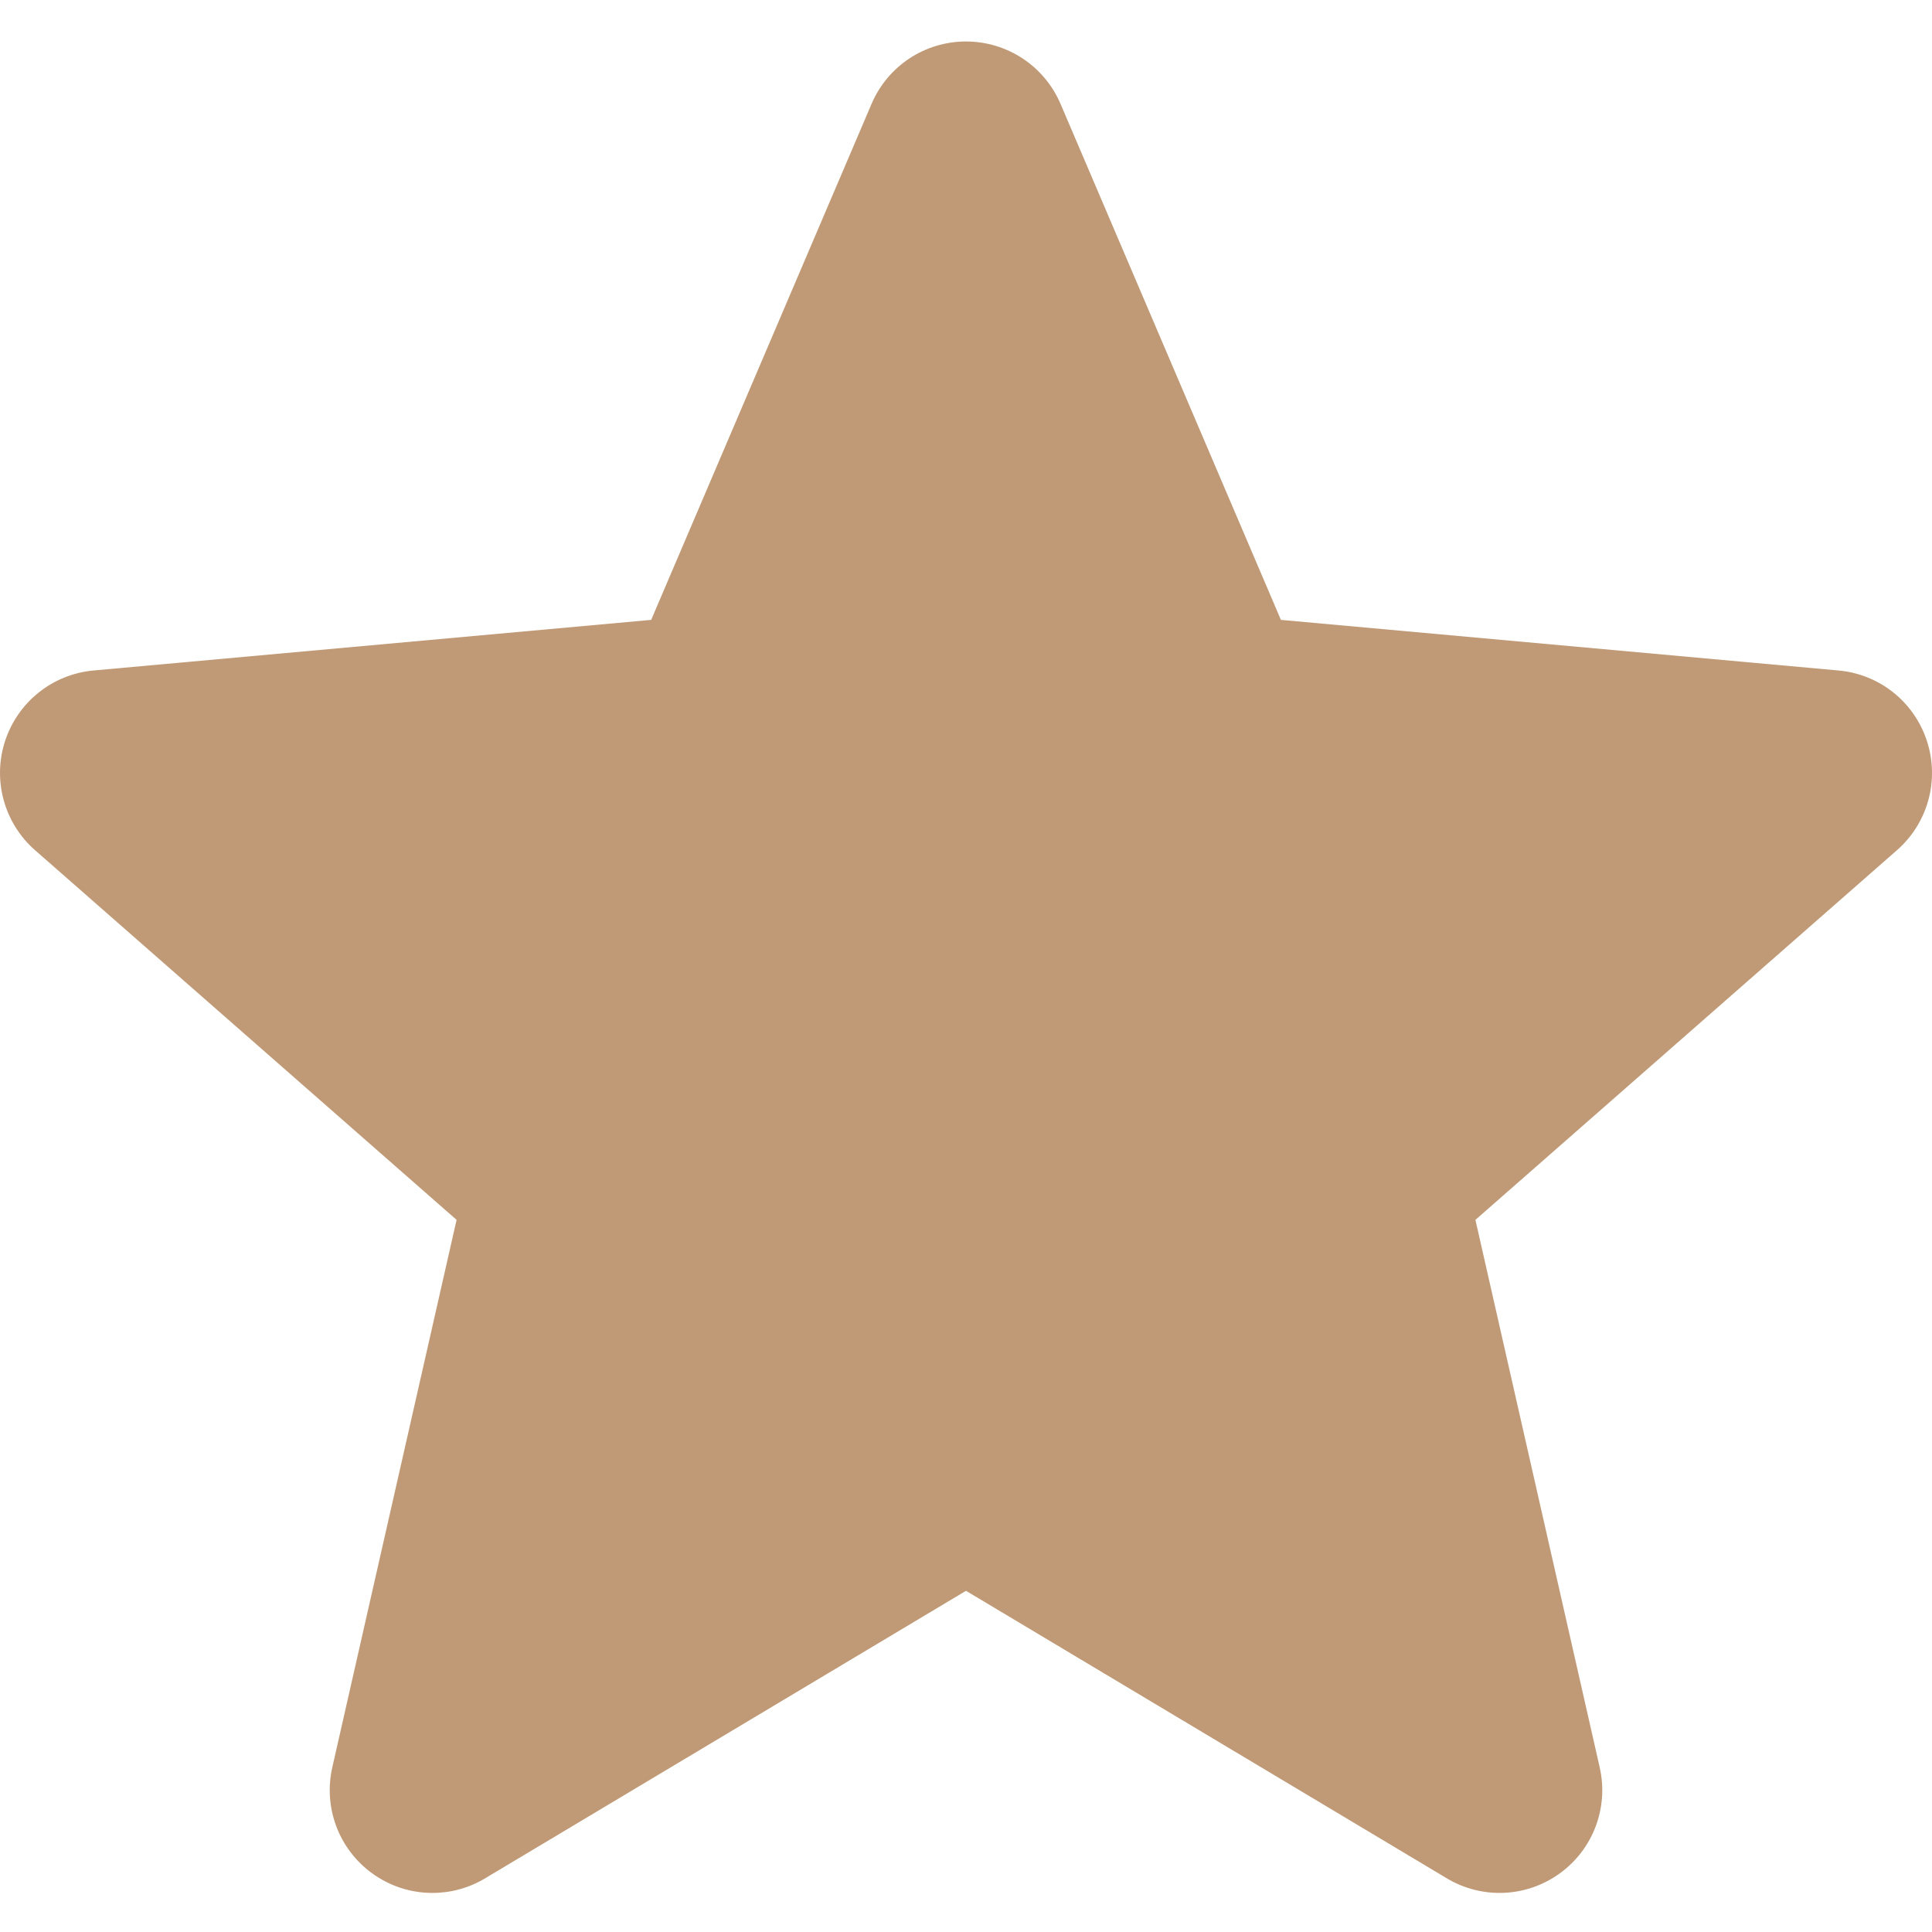
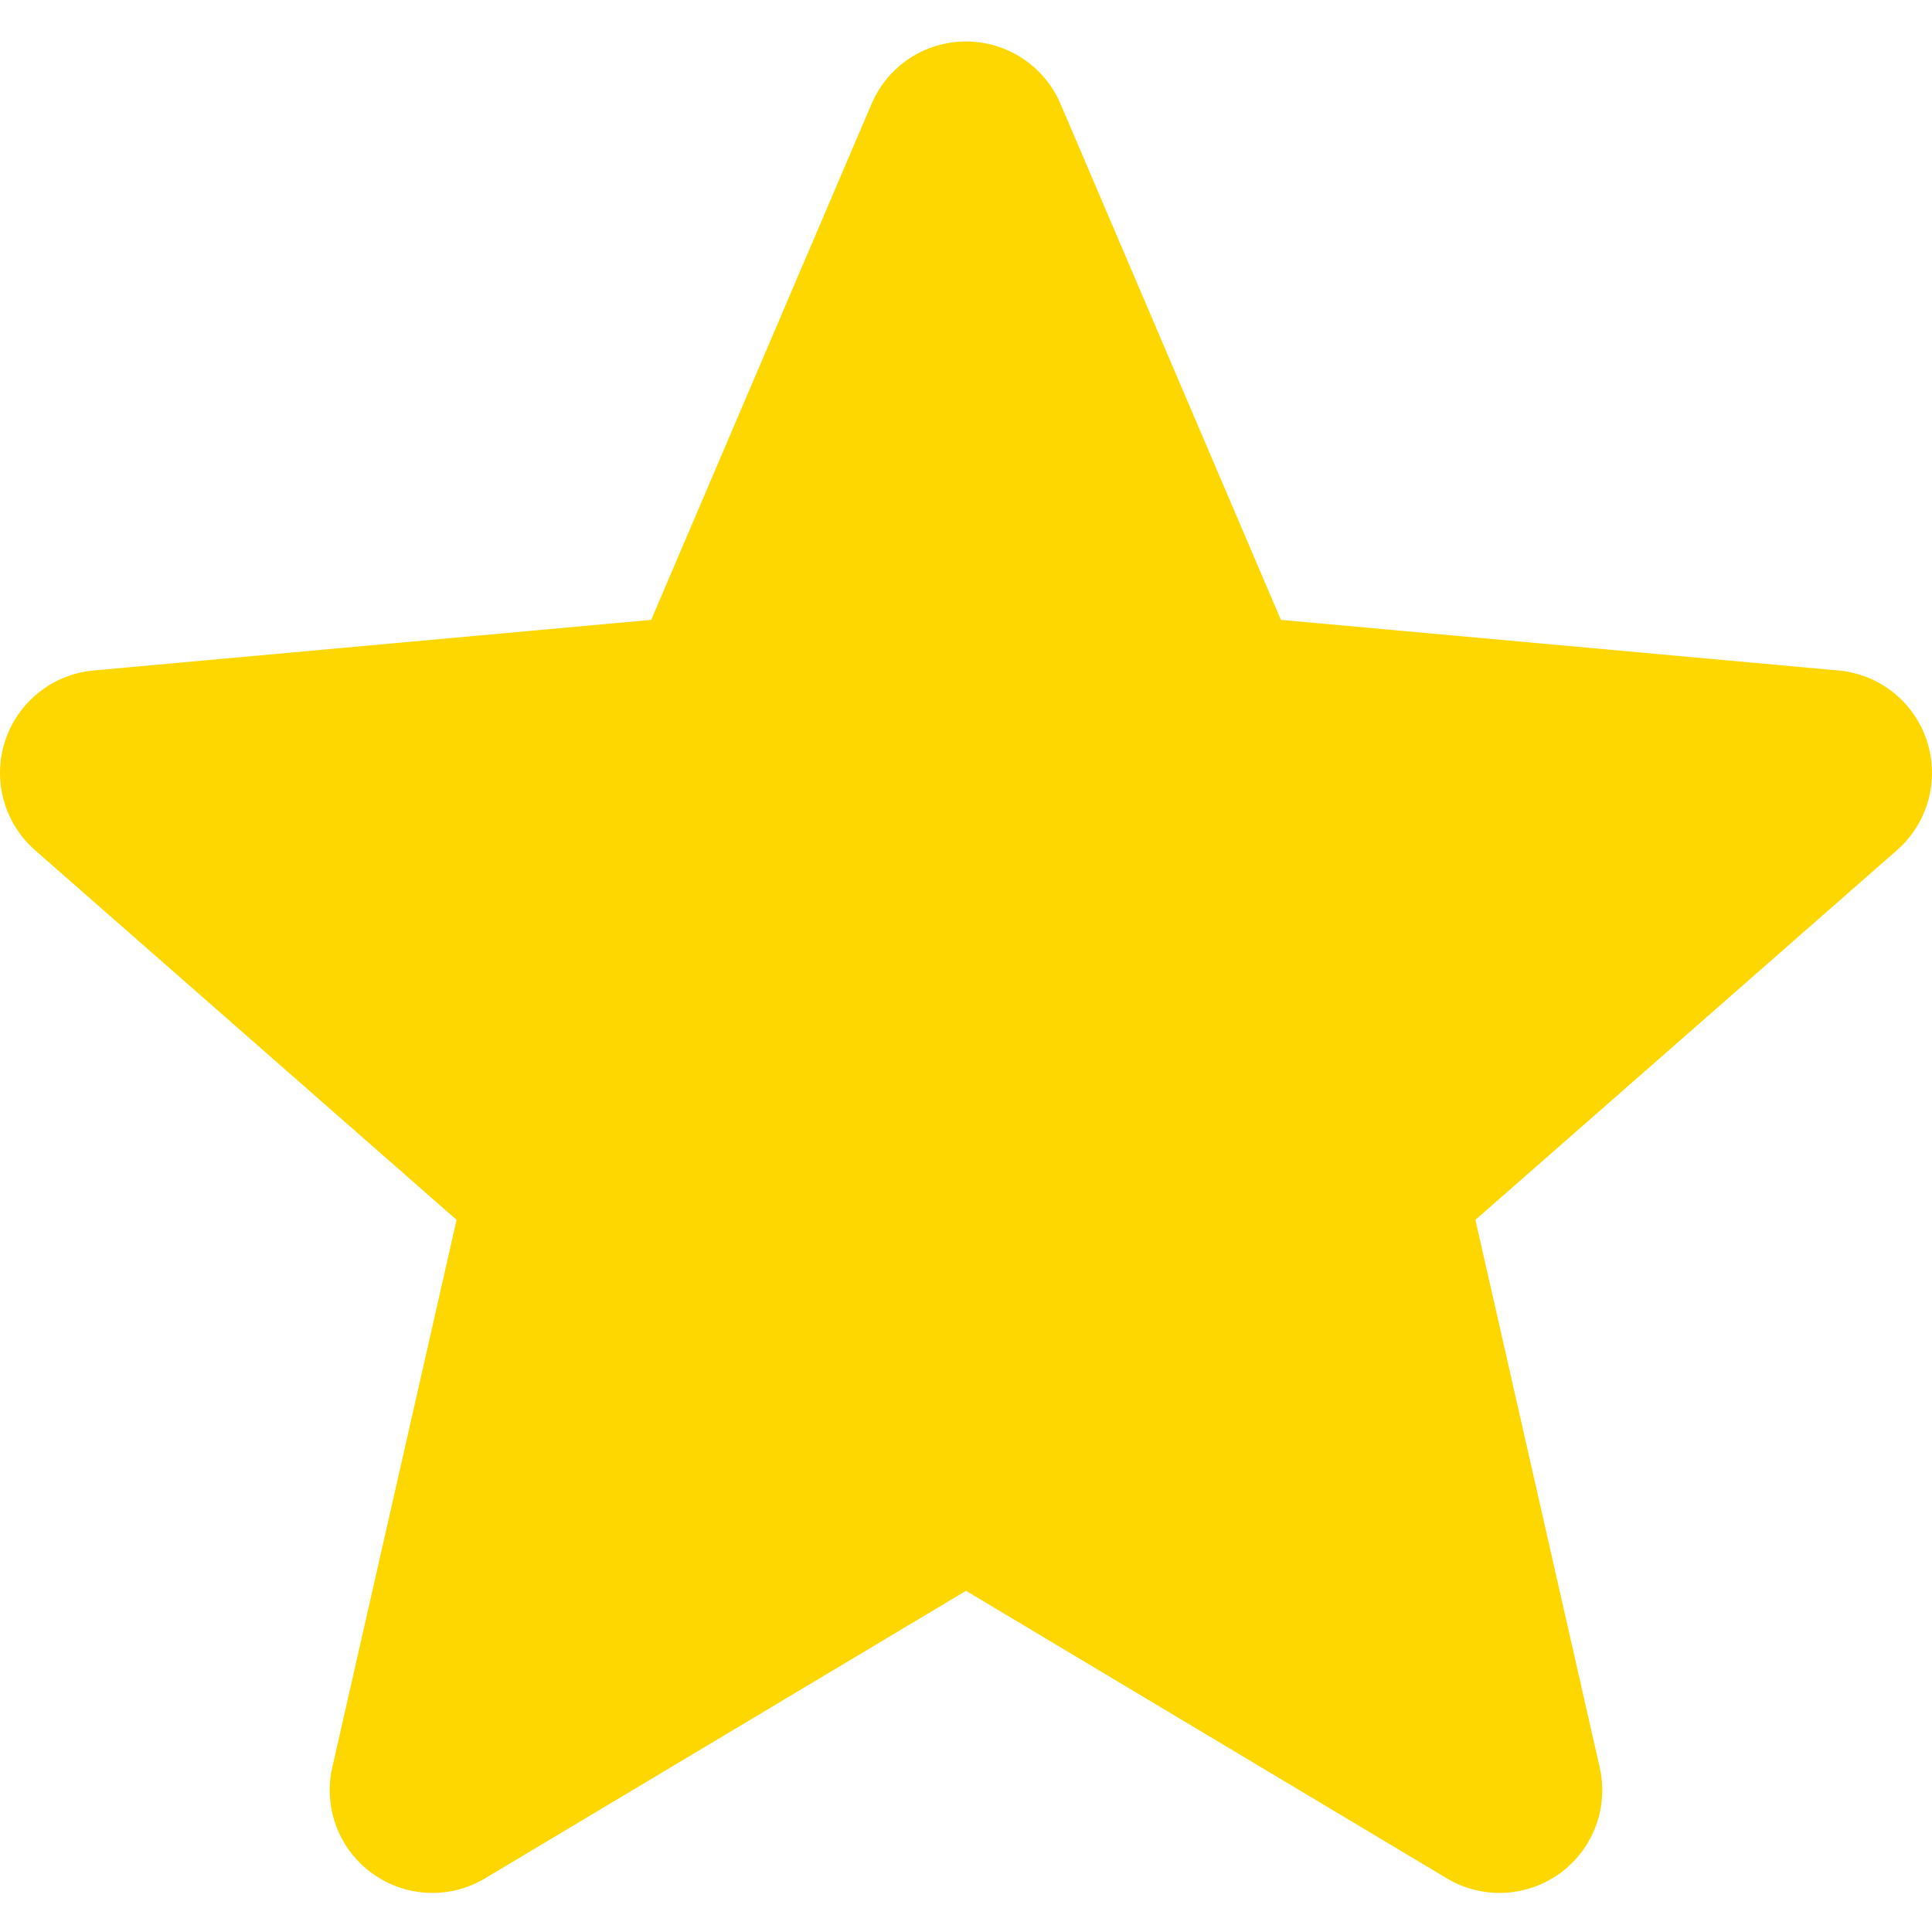
- <svg xmlns="http://www.w3.org/2000/svg" width="40" height="40" viewBox="0 0 40 40" fill="none">
-   <path d="M39.895 15.342C39.632 14.532 38.914 13.959 38.067 13.882L26.52 12.834L21.957 2.15C21.62 1.365 20.853 0.859 20 0.859C19.147 0.859 18.38 1.365 18.045 2.15L13.482 12.834L1.933 13.882C1.086 13.96 0.37 14.534 0.105 15.342C-0.159 16.152 0.085 17.041 0.725 17.602L9.453 25.256L6.88 36.591C6.691 37.424 7.015 38.286 7.706 38.786C8.078 39.056 8.515 39.191 8.953 39.191C9.33 39.191 9.707 39.091 10.043 38.889L20 32.936L29.955 38.889C30.685 39.326 31.604 39.286 32.294 38.786C32.985 38.286 33.309 37.424 33.12 36.591L30.547 25.256L39.275 17.602C39.915 17.041 40.159 16.154 39.895 15.342Z" fill="#C09A76" />
+ <svg xmlns="http://www.w3.org/2000/svg" width="40" height="40" viewBox="0 0 40 40" fill="none" style="scale: .75;">
+   <path d="M39.895 15.342C39.632 14.532 38.914 13.959 38.067 13.882L26.52 12.834L21.957 2.15C21.62 1.365 20.853 0.859 20 0.859C19.147 0.859 18.38 1.365 18.045 2.15L13.482 12.834L1.933 13.882C1.086 13.96 0.37 14.534 0.105 15.342C-0.159 16.152 0.085 17.041 0.725 17.602L9.453 25.256L6.88 36.591C6.691 37.424 7.015 38.286 7.706 38.786C8.078 39.056 8.515 39.191 8.953 39.191C9.33 39.191 9.707 39.091 10.043 38.889L20 32.936L29.955 38.889C30.685 39.326 31.604 39.286 32.294 38.786C32.985 38.286 33.309 37.424 33.12 36.591L30.547 25.256L39.275 17.602C39.915 17.041 40.159 16.154 39.895 15.342Z" fill="#FFD700" />
</svg>
